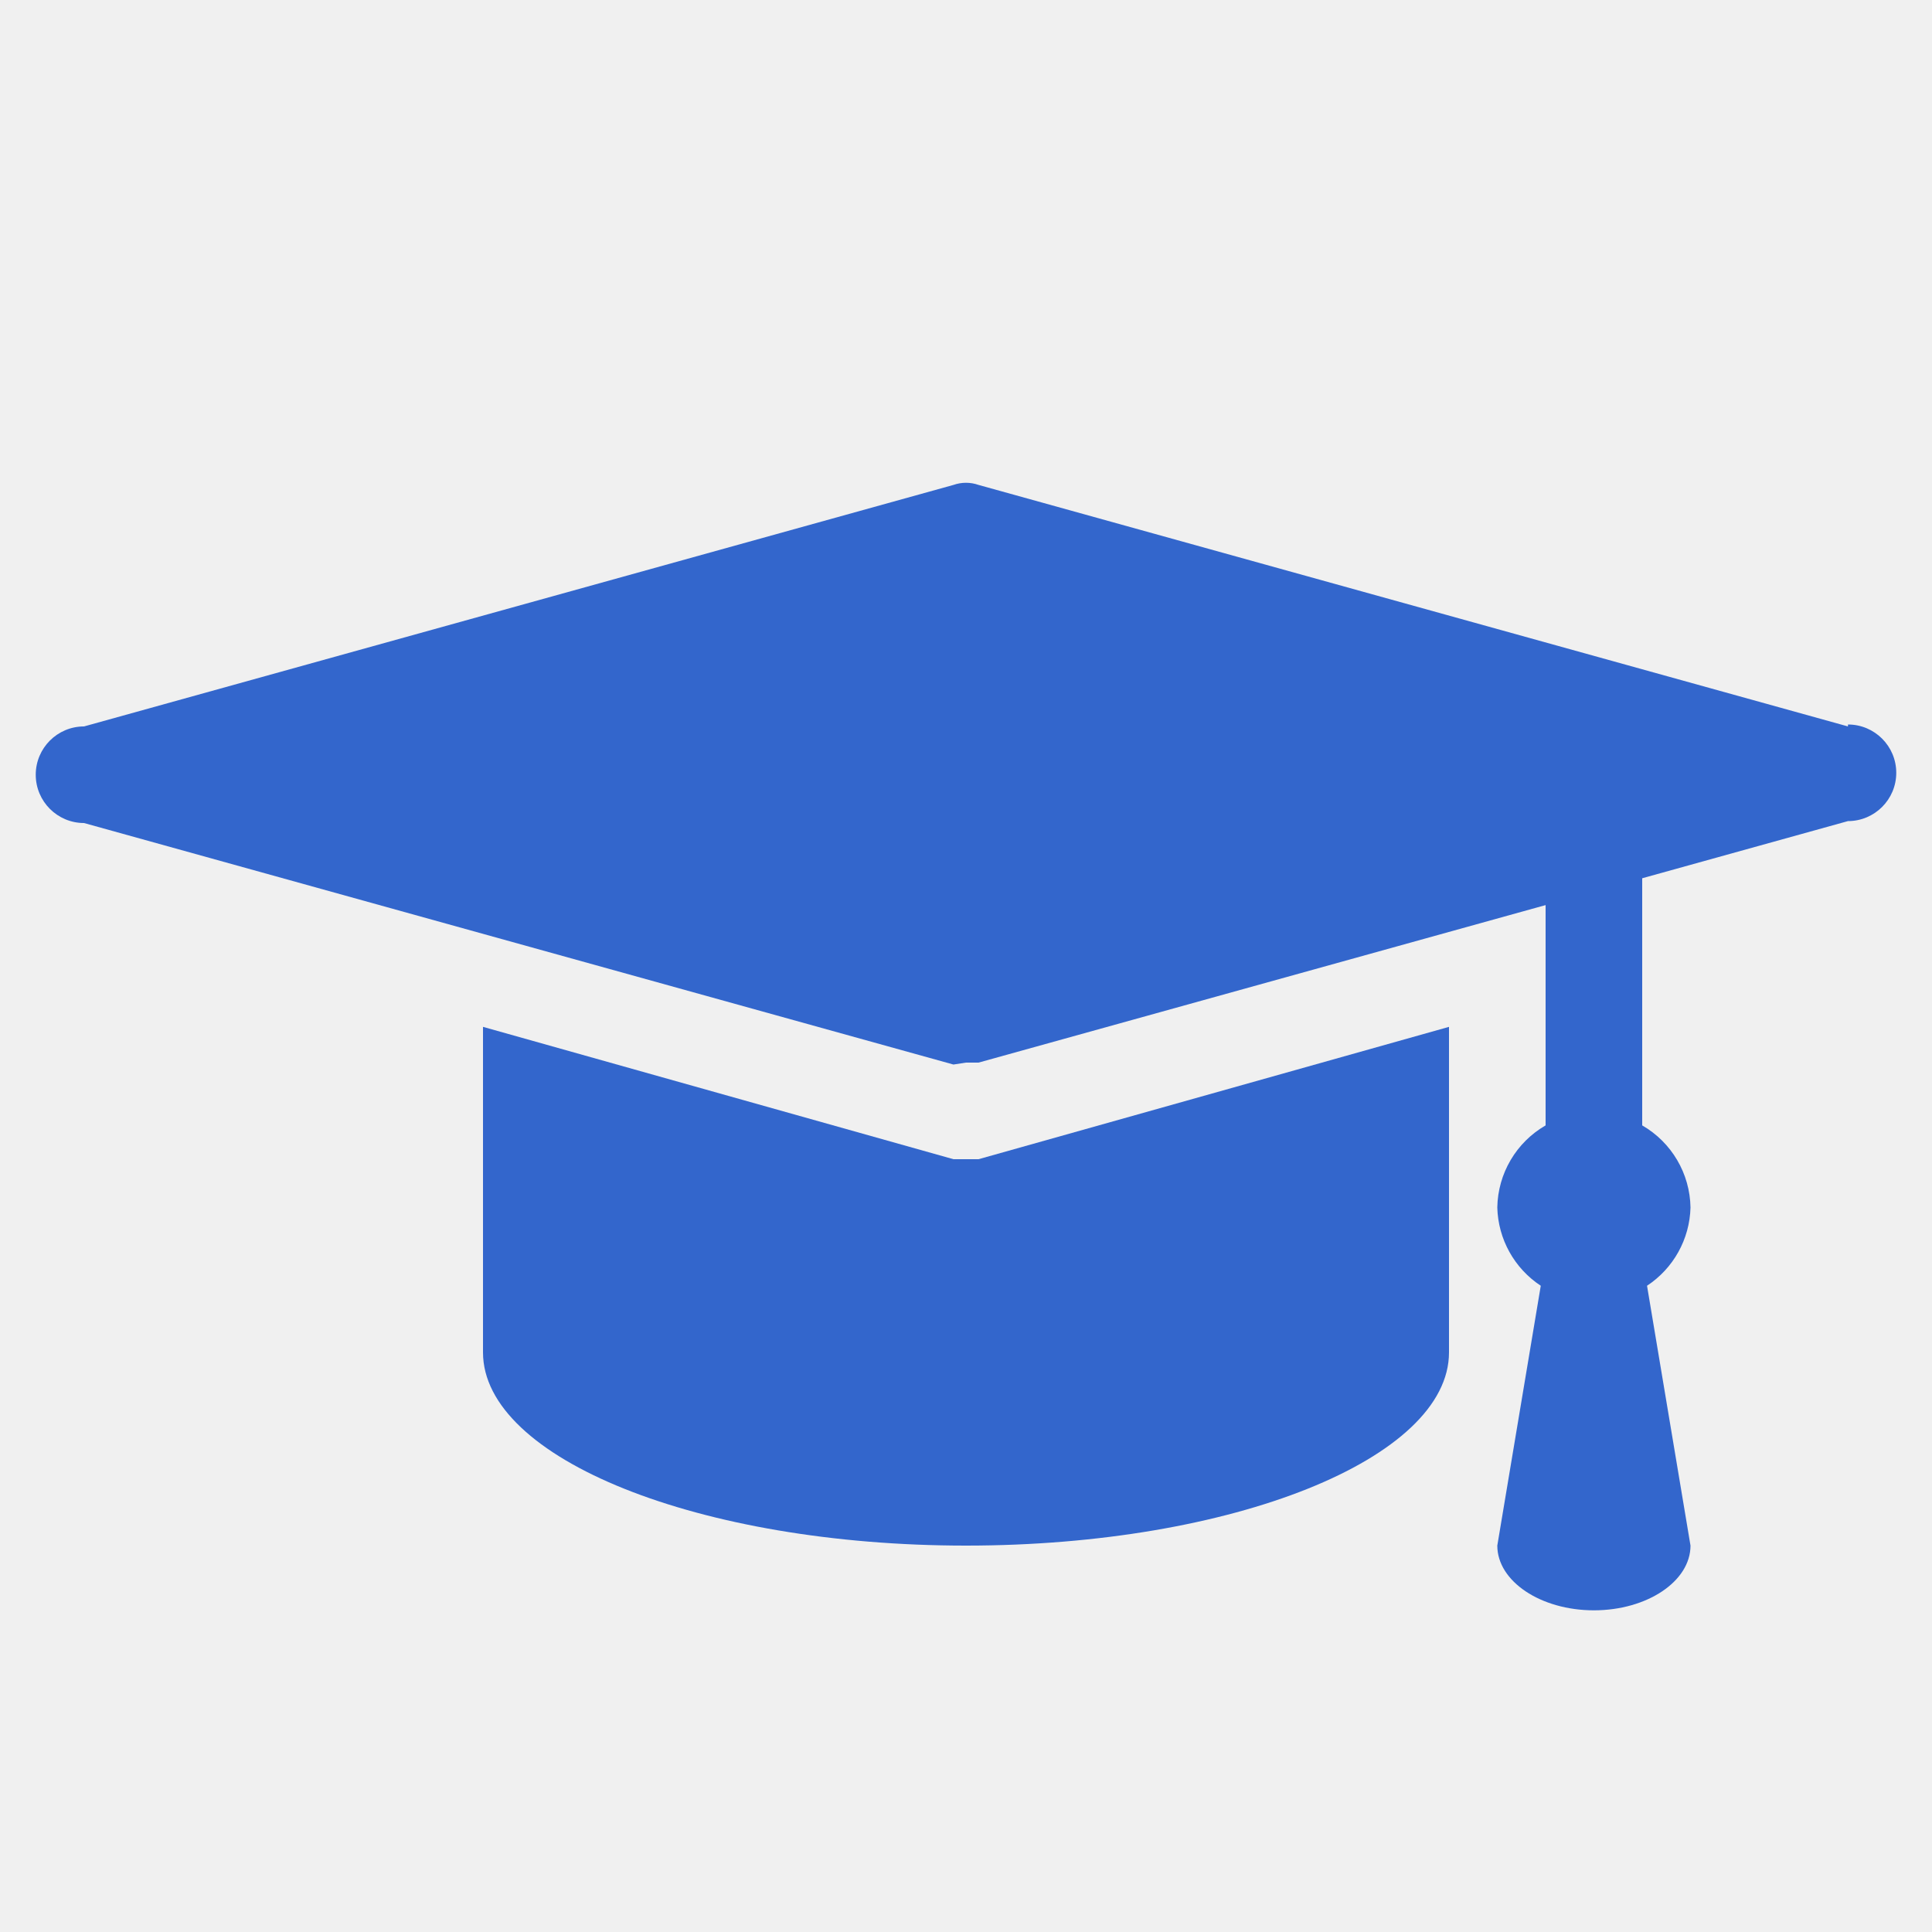
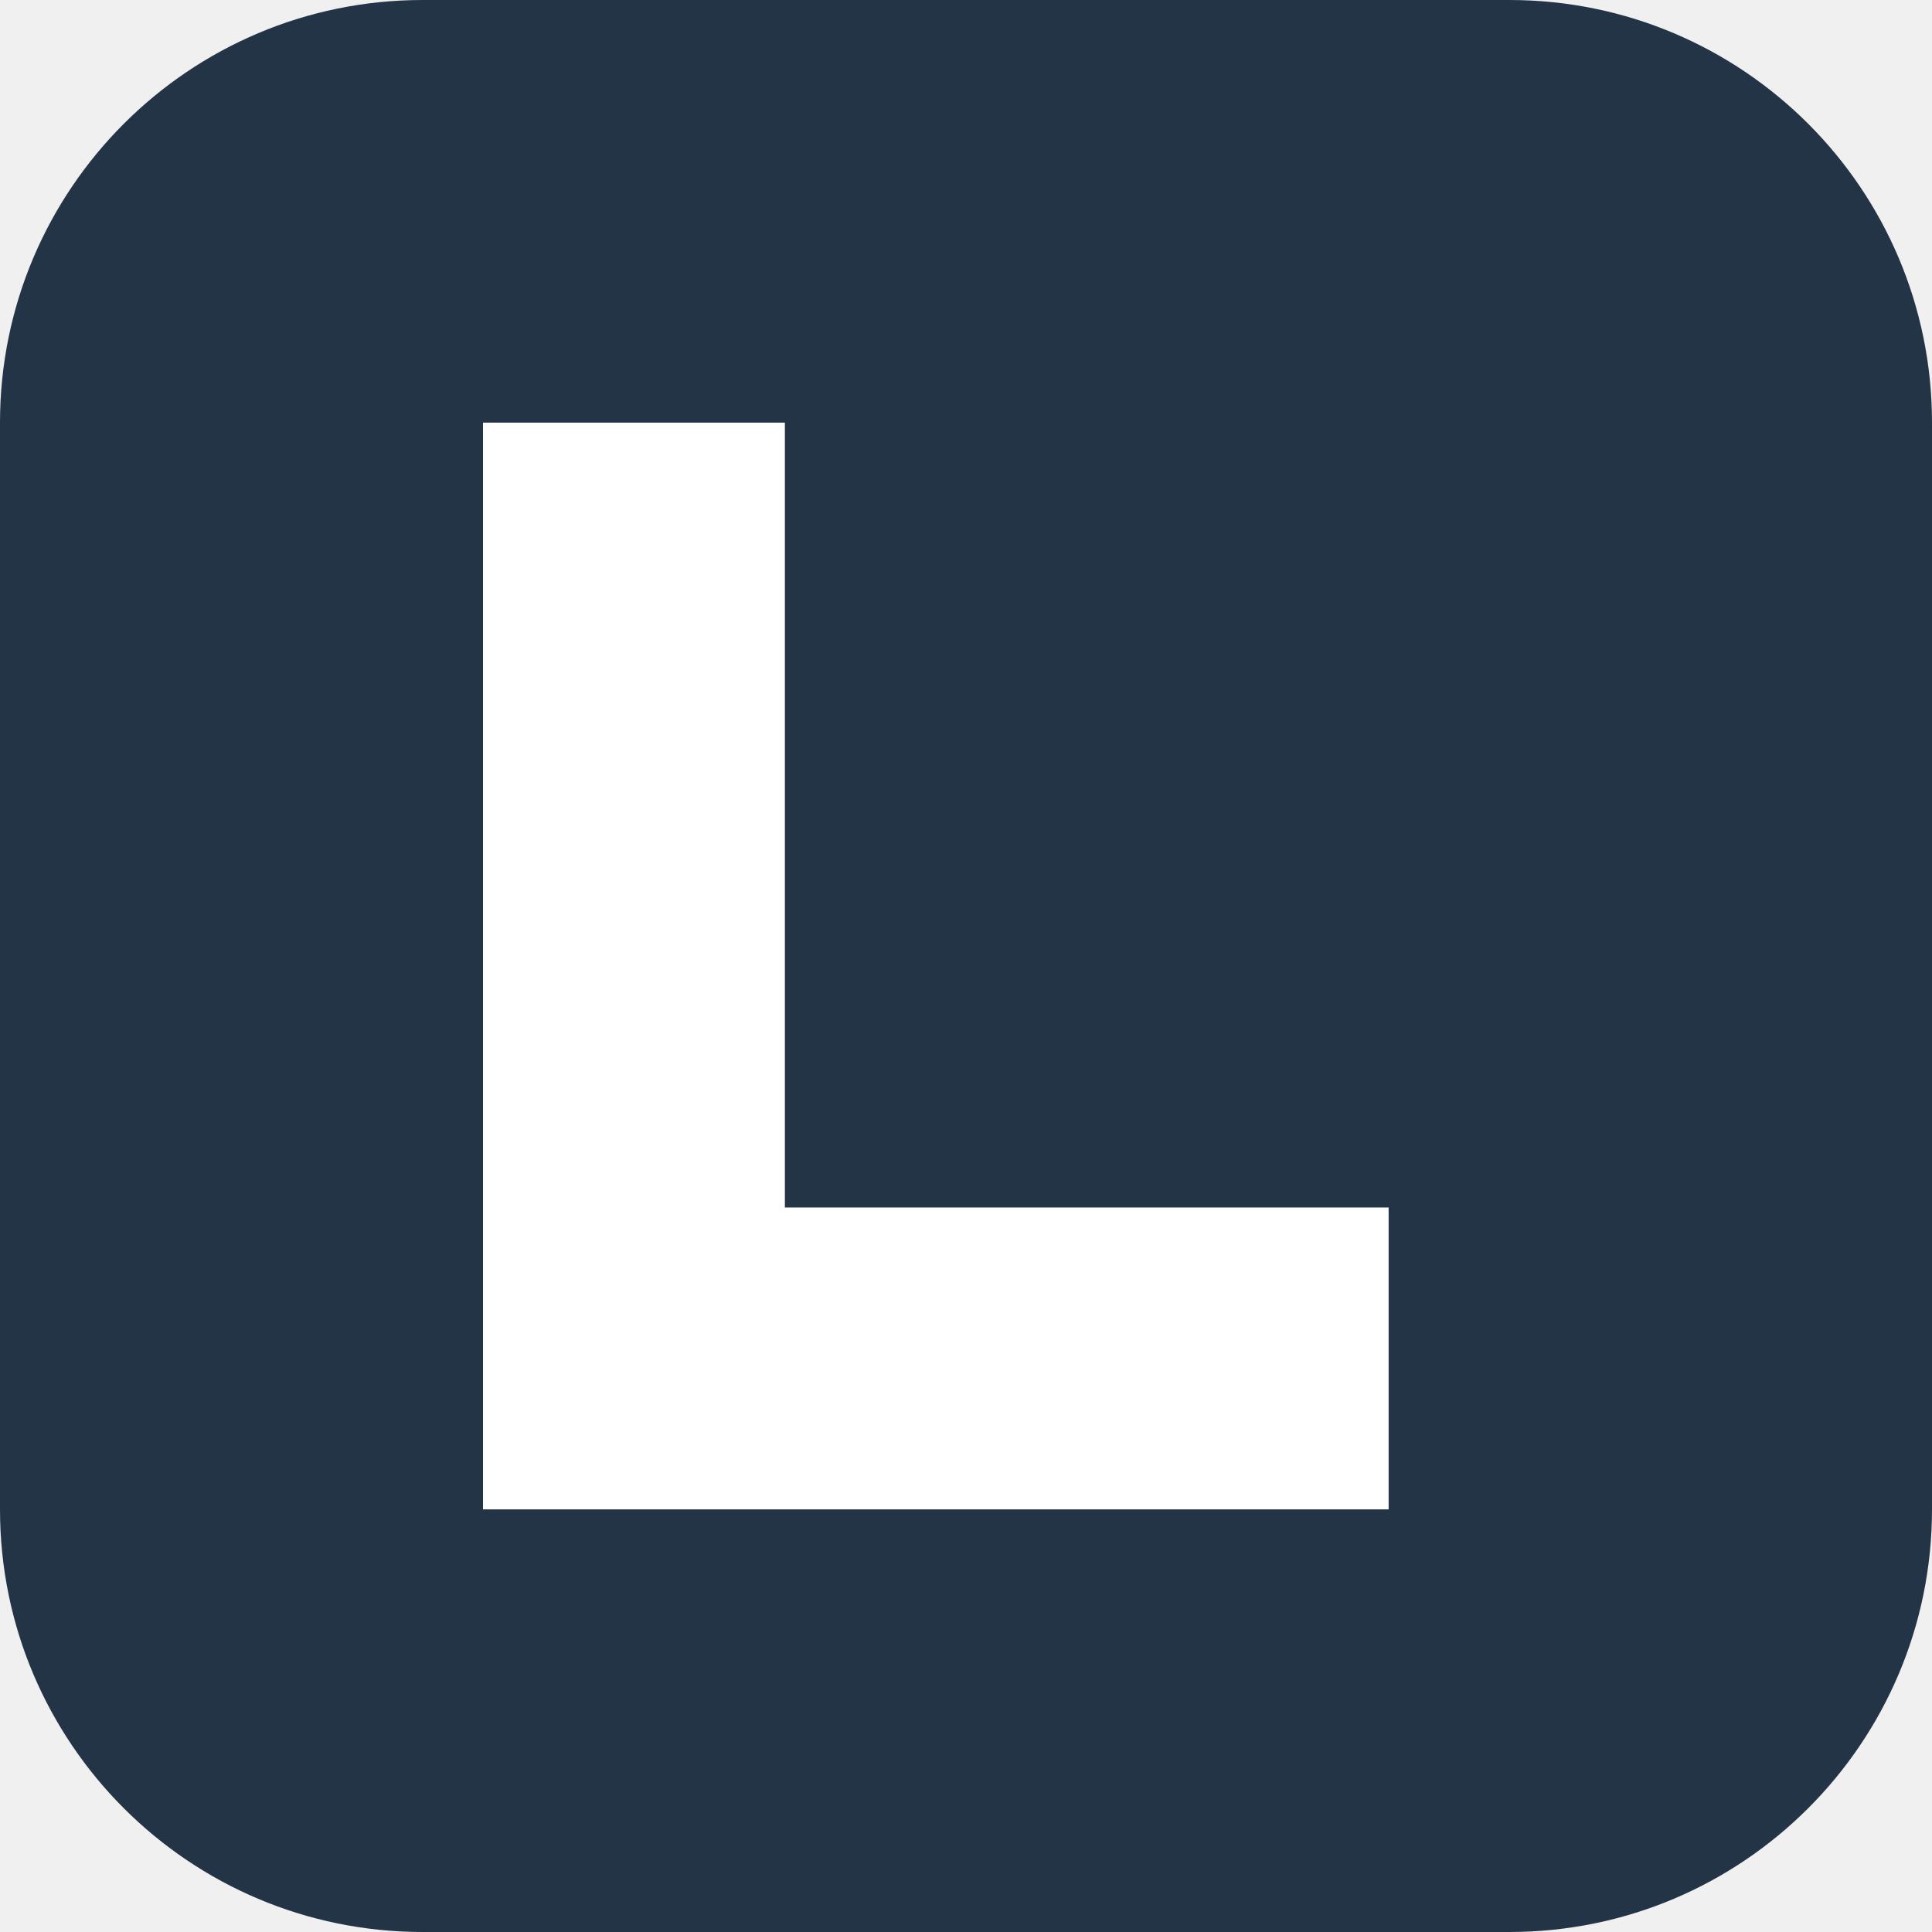
- <svg xmlns="http://www.w3.org/2000/svg" viewBox="2 2 20 20">
-   <path d="M12.13,14,12,14l-.13,0L7,12.63V16c0,1.1,2.24,2,5,2s5-.9,5-2V12.63Z" fill="#36c" />
-   <path d="M21.13,9.52l-9-2.5a.39.39,0,0,0-.26,0l-9,2.5a.5.5,0,0,0,0,1l9,2.5L12,13l.13,0,9-2.5a.5.5,0,0,0,0-1Z" fill="#36c" />
-   <path d="M19.5,14.5a1,1,0,0,0-.5-.85V10H18v3.65a1,1,0,0,0-.5.85,1,1,0,0,0,.45.81L17.5,18c0,.37.45.67,1,.67s1-.3,1-.67l-.45-2.69A1,1,0,0,0,19.5,14.5Z" fill="#36c" />
+ <svg xmlns="http://www.w3.org/2000/svg" viewBox="0 0 32 32" role="img" aria-label="L">
+   <rect width="32" height="32" rx="7" fill="#243447" />
+   <path fill="#ffffff" d="M8 7h5v13h10v5H8V7z" />
</svg>
